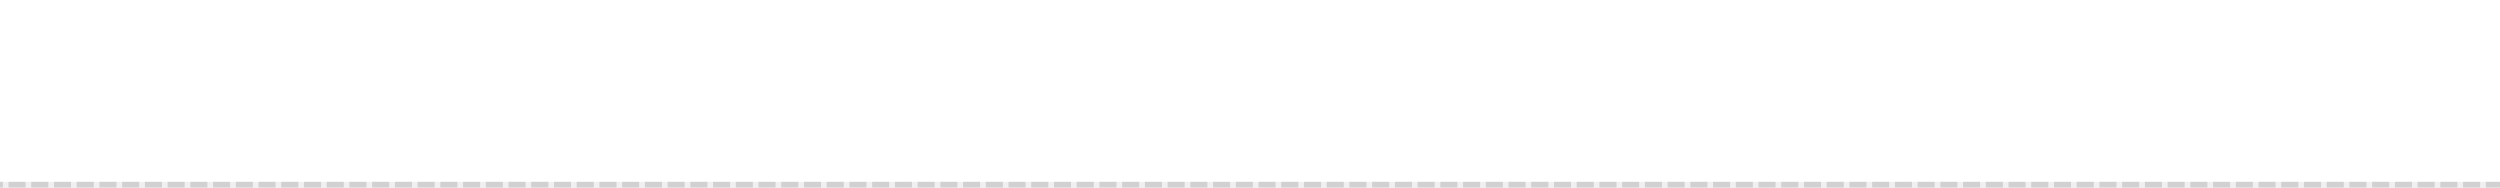
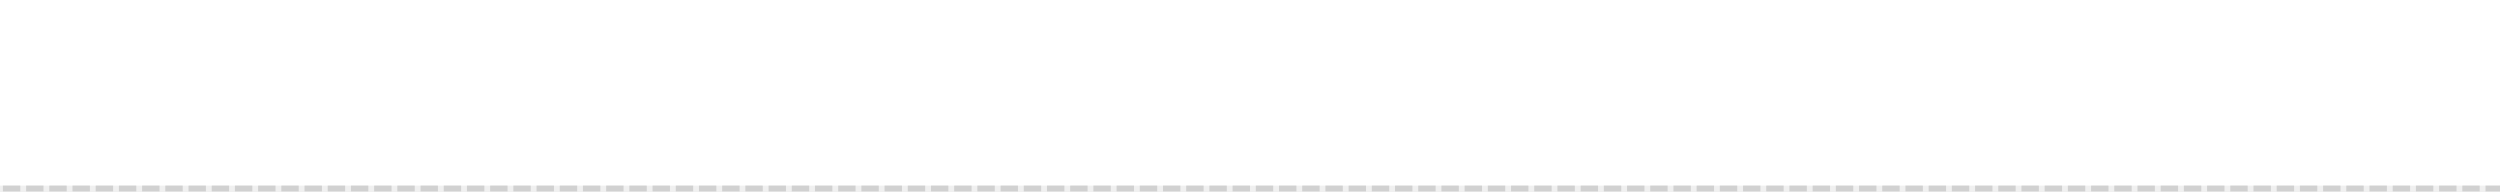
- <svg xmlns="http://www.w3.org/2000/svg" version="1.1" width="440px" height="33px">
-   <g transform="matrix(1 0 0 1 -450 -126 )">
-     <path d="M 450 126  L 890 126  L 890 158  L 450 158  L 450 126  Z " fill-rule="nonzero" fill="#ffffff" stroke="none" />
-     <path d="M 890 158.5  L 450 158.5  " stroke-width="1" stroke-dasharray="3,1" stroke="#d1d1d1" fill="none" stroke-dashoffset="0.5" />
+ <svg xmlns="http://www.w3.org/2000/svg" version="1.1" width="431px" height="33px">
+   <g transform="matrix(1 0 0 1 -9 -60 )">
+     <path d="M 9 60  L 440 60  L 440 92  L 9 92  L 9 60  Z " fill-rule="nonzero" fill="#ffffff" stroke="none" />
+     <path d="M 440 92.5  L 9 92.5  " stroke-width="1" stroke-dasharray="3,1" stroke="#d1d1d1" fill="none" stroke-dashoffset="0.5" />
  </g>
</svg>
